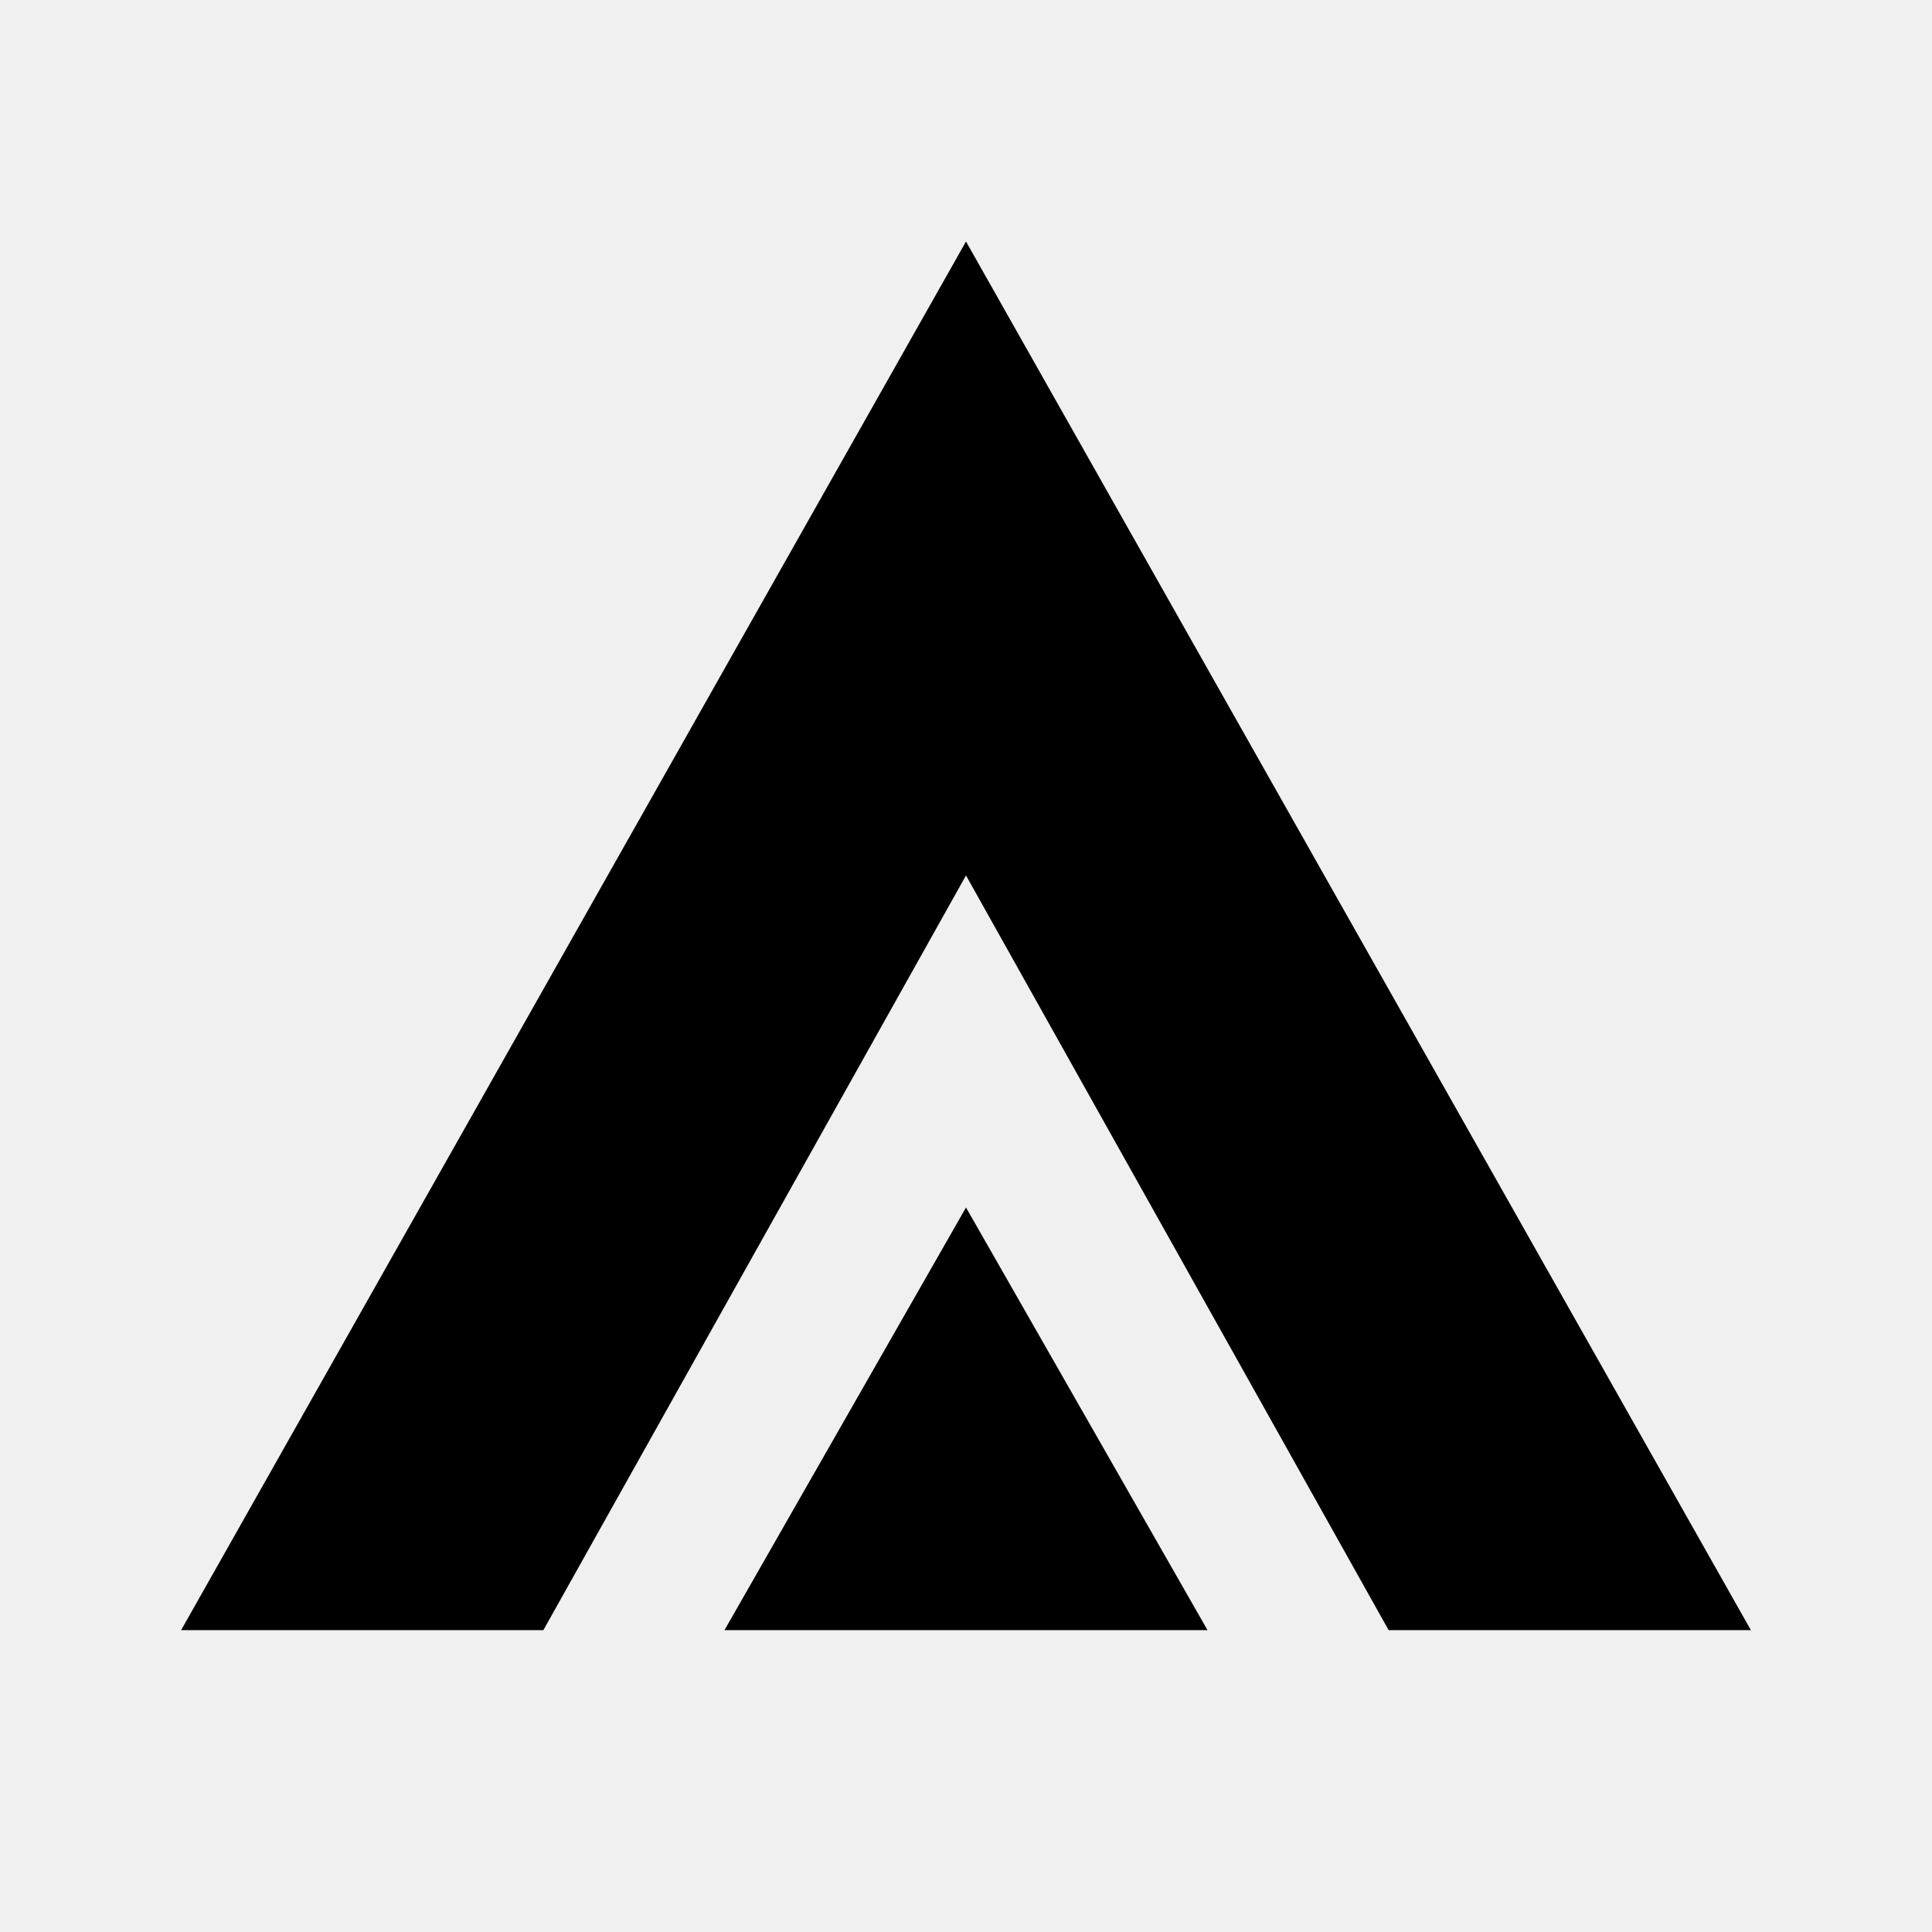
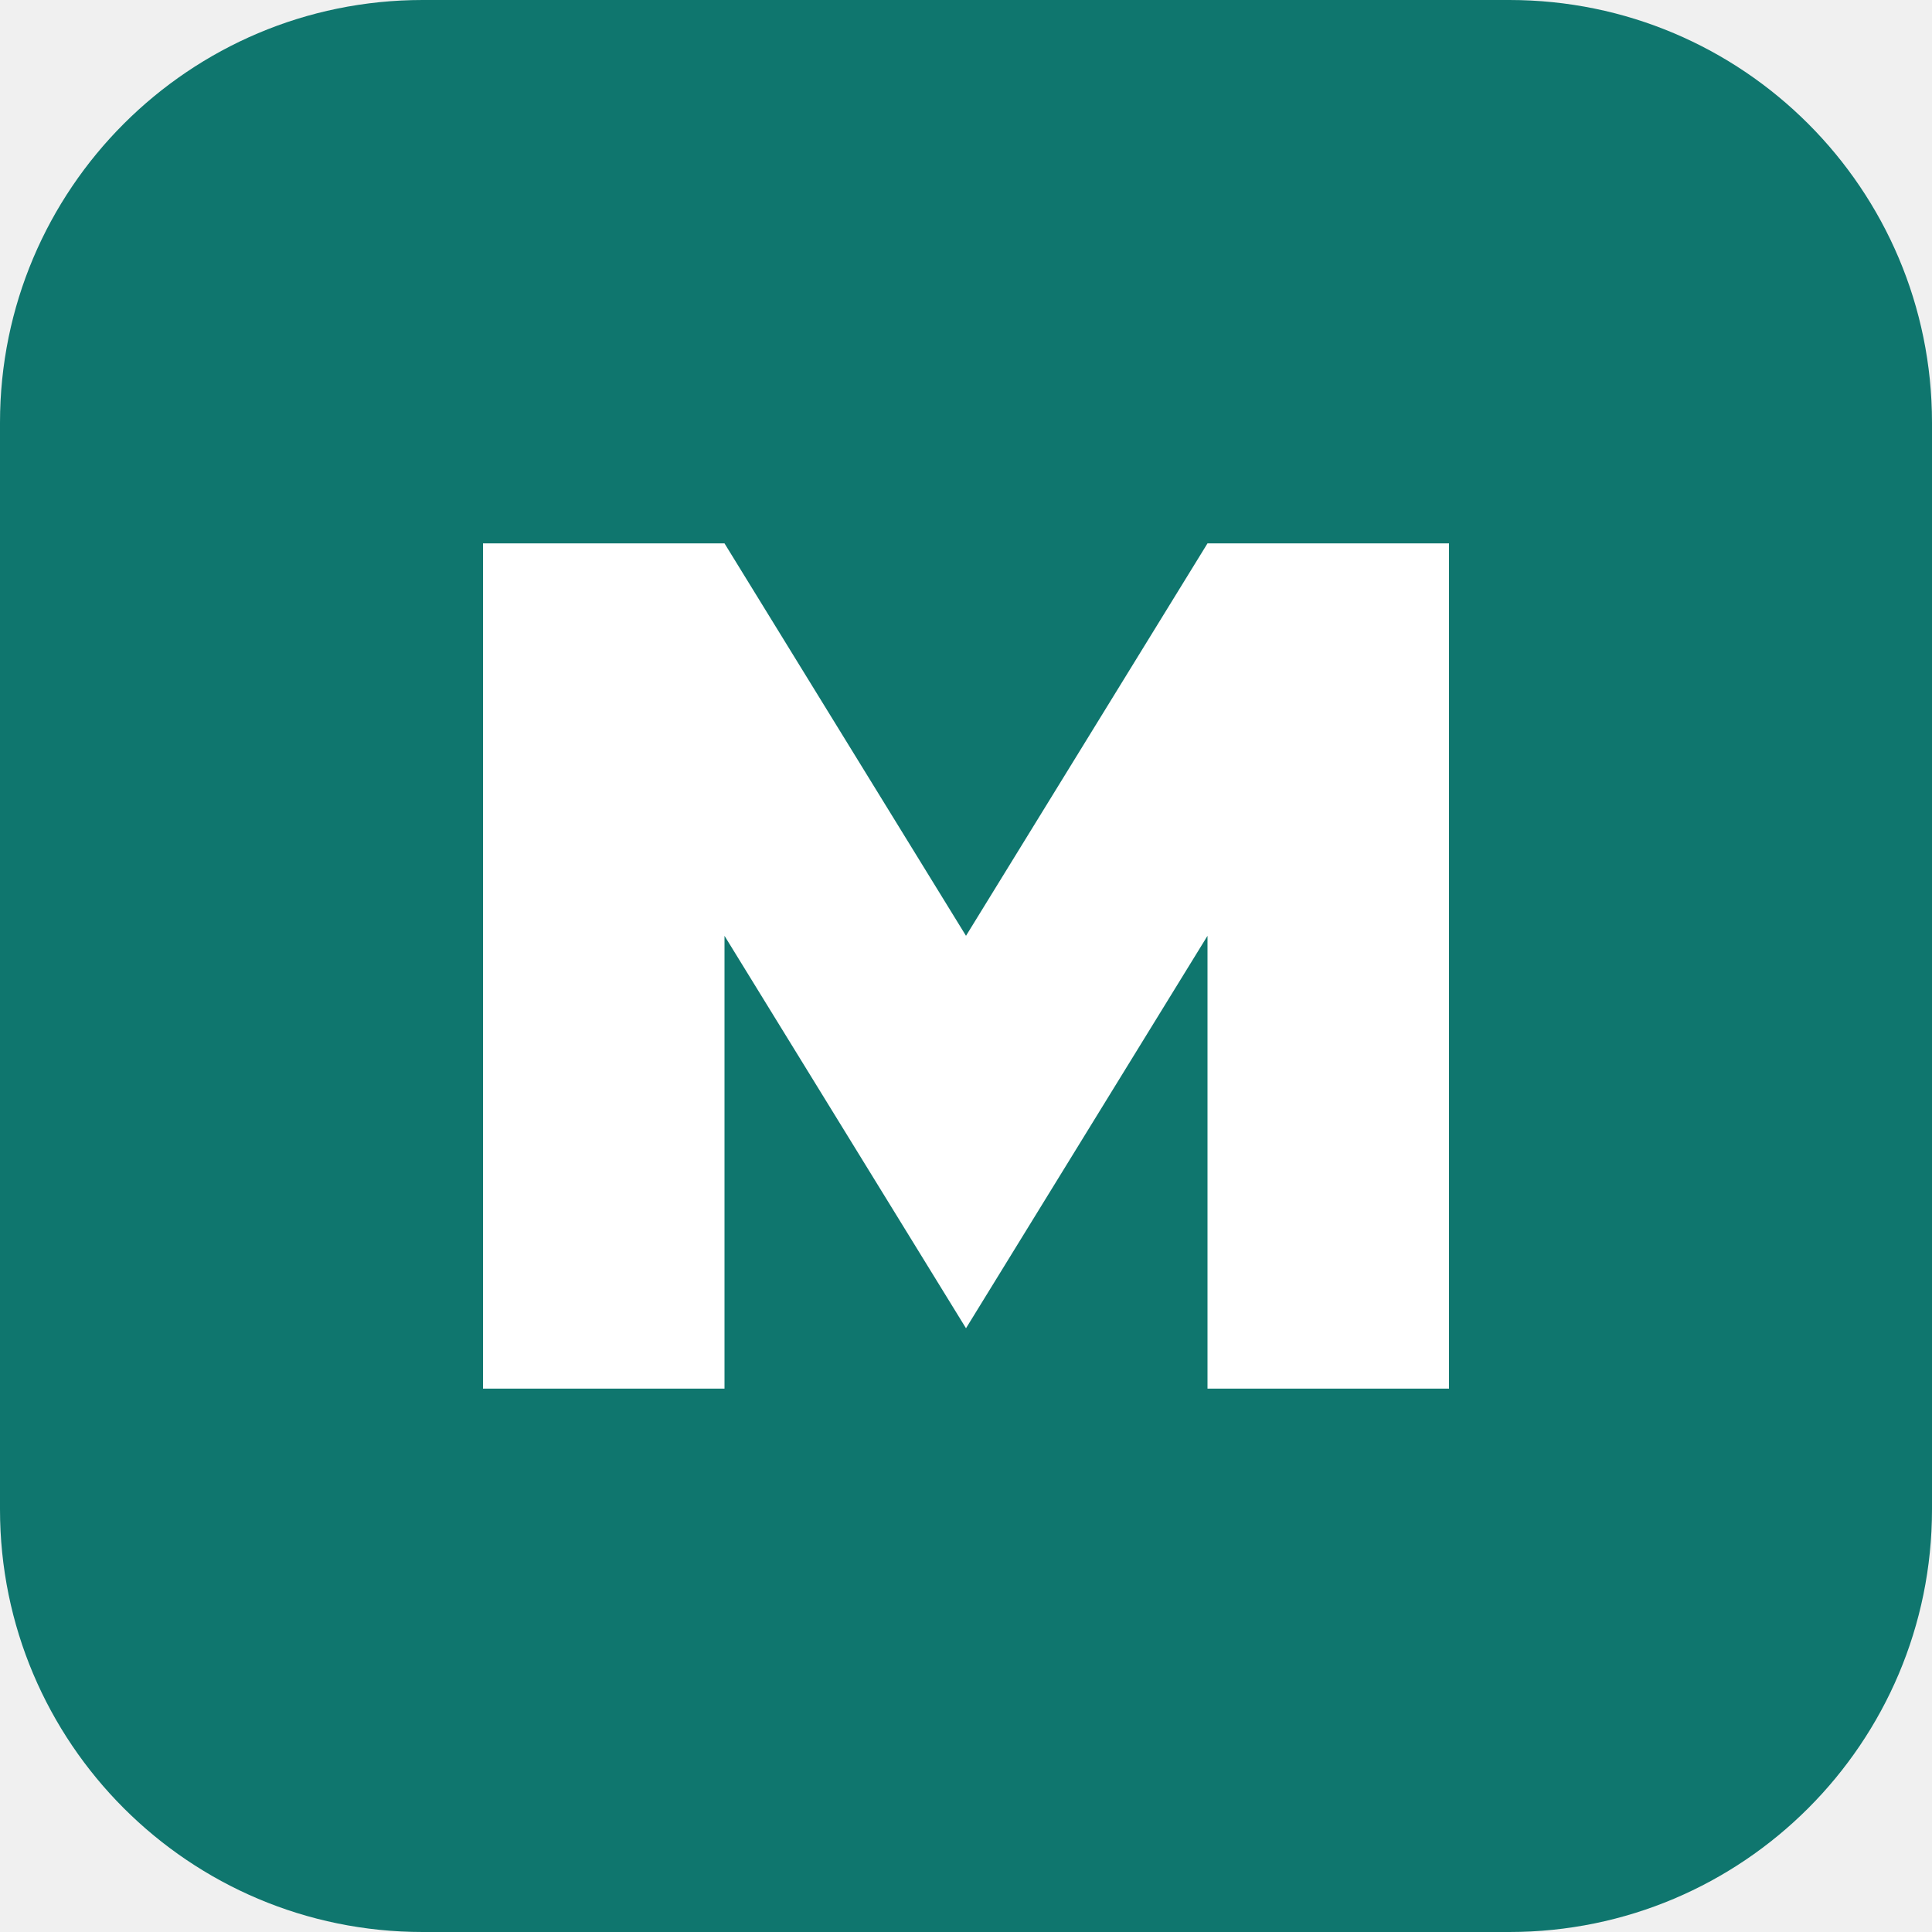
- <svg xmlns="http://www.w3.org/2000/svg" width="64" height="64" viewBox="0 0 64 64" fill="none">
-   <path d="M32 8L58 54H46L32 29L18 54H6L32 8Z" fill="currentColor" />
-   <path d="M32 40L40 54H24L32 40Z" fill="currentColor" />
+ <svg xmlns="http://www.w3.org/2000/svg" viewBox="0 0 64 64" role="img" aria-labelledby="title">
+   <rect width="64" height="64" rx="14" fill="#0f766e" />
+   <path d="M16 46V18h8l8 13 8-13h8v28h-8V31l-8 13-8-13v15z" fill="#fff" />
</svg>
